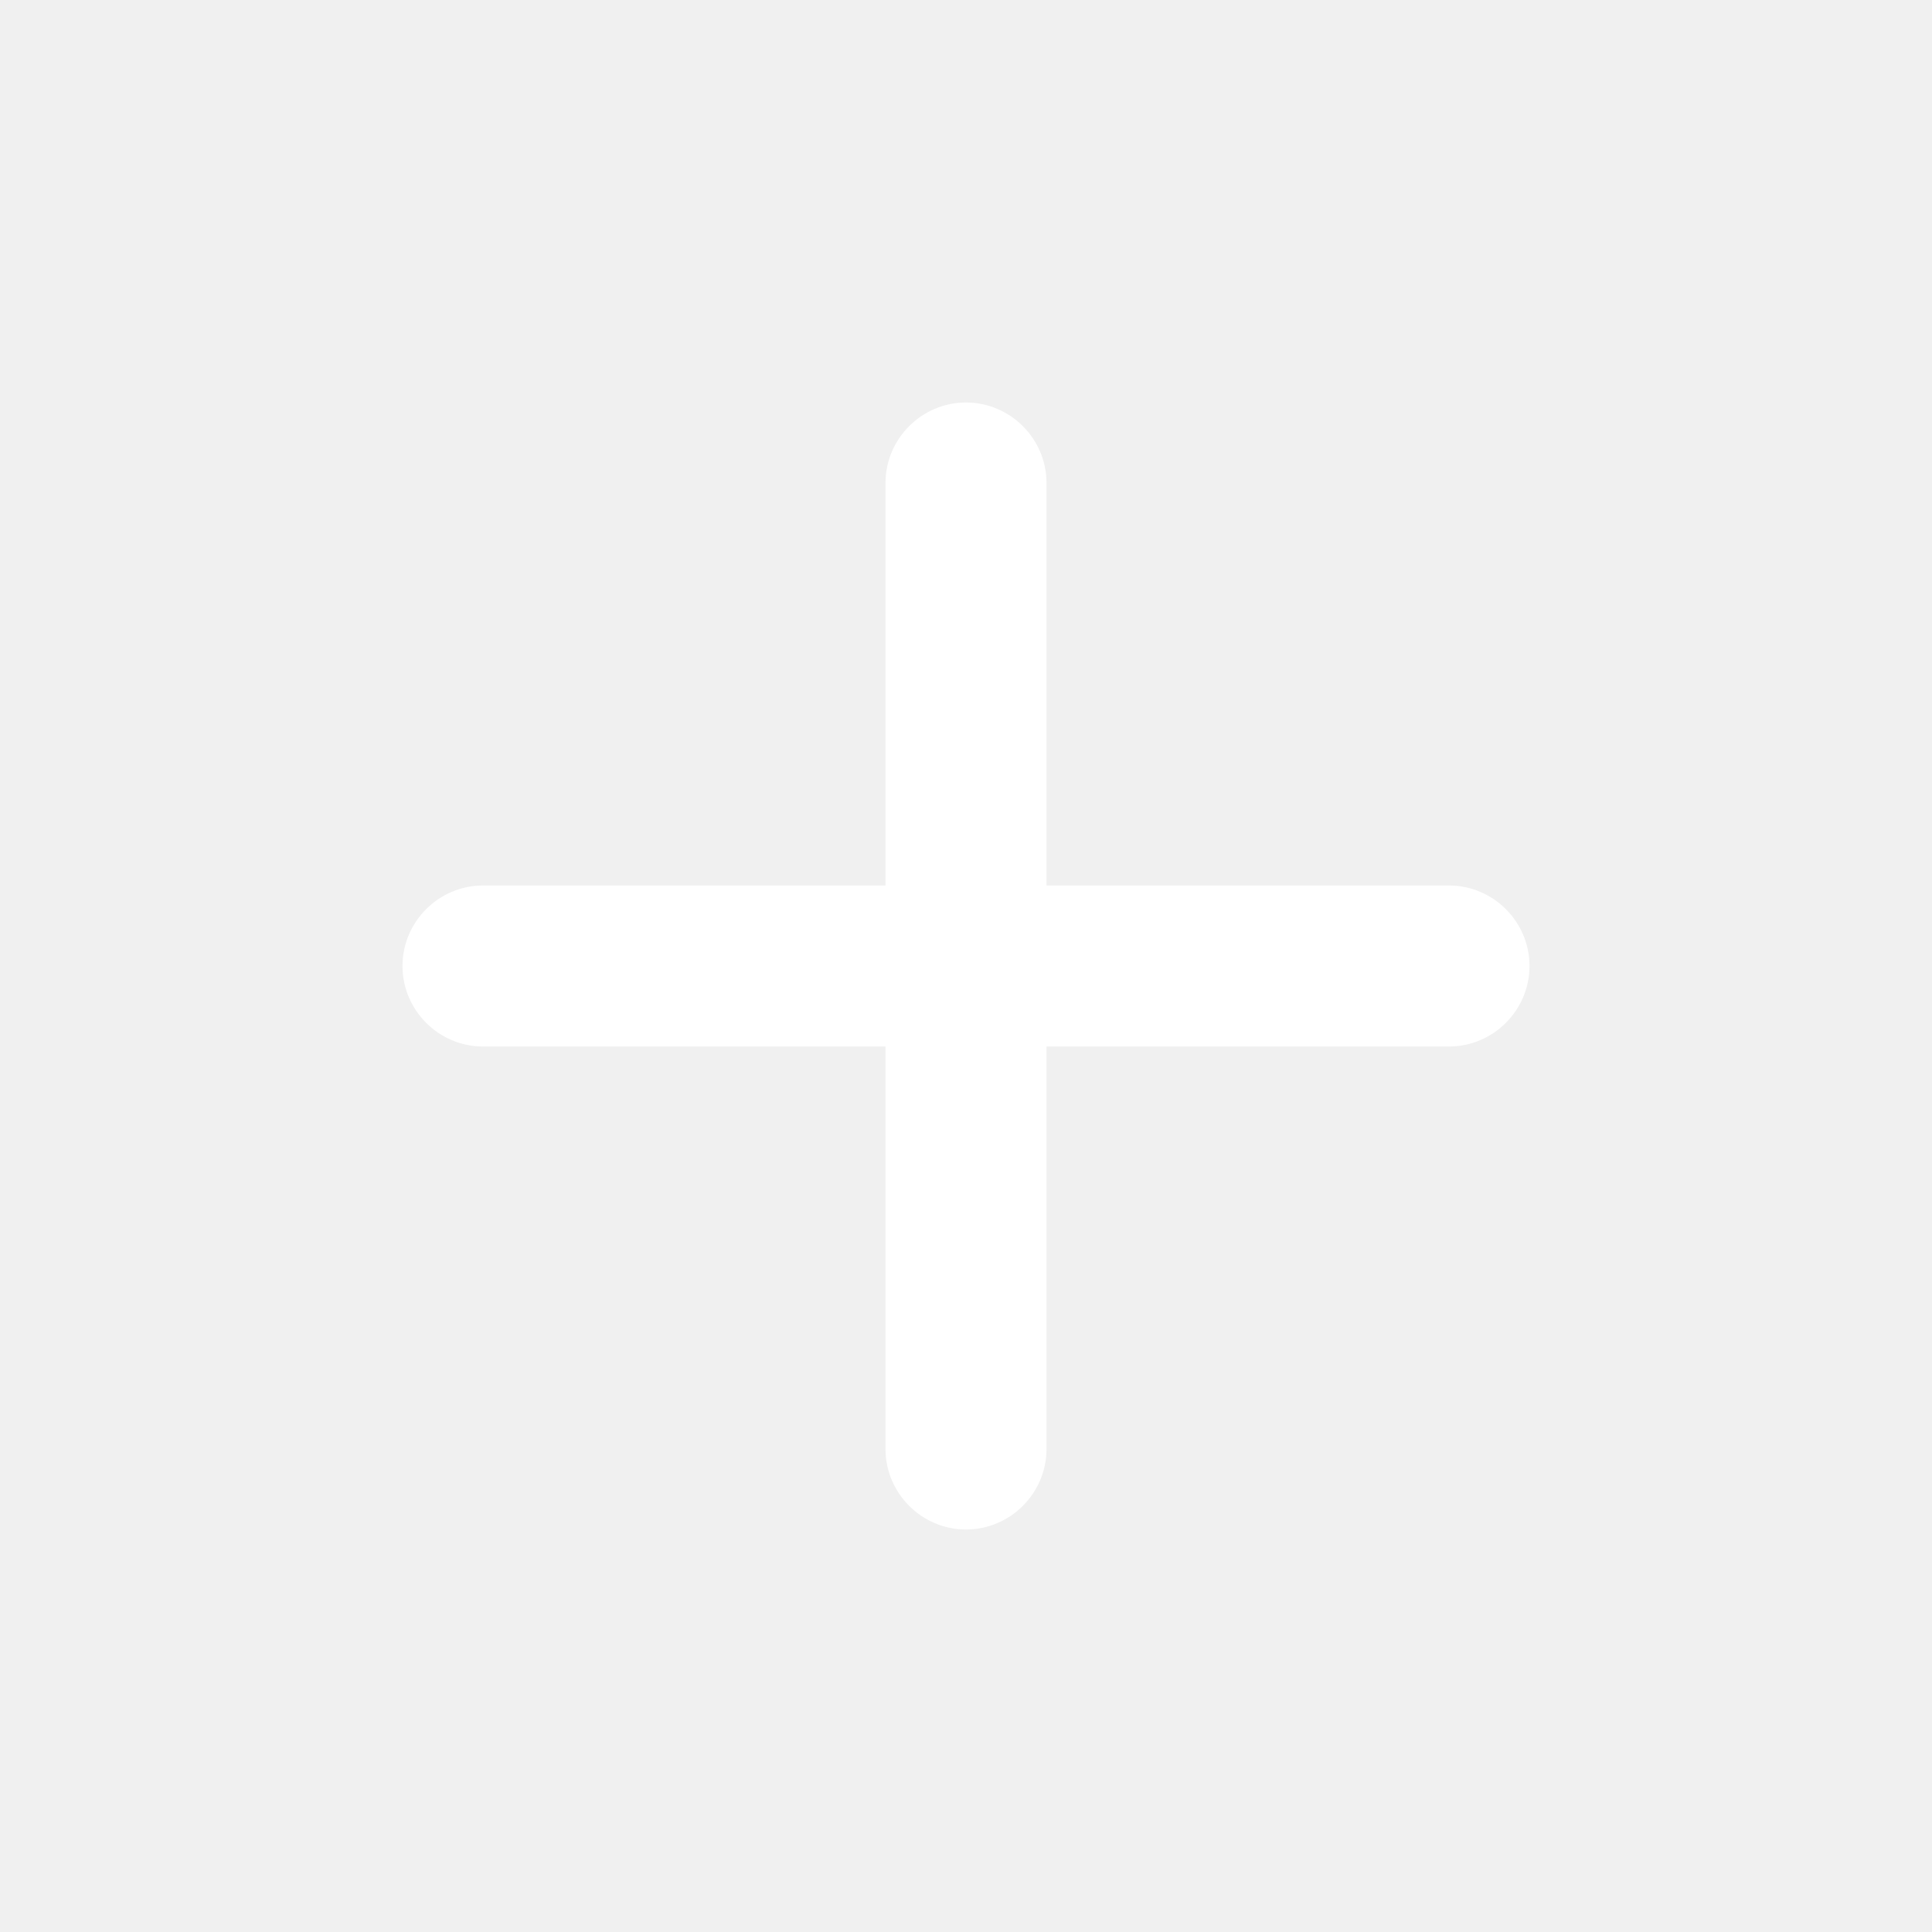
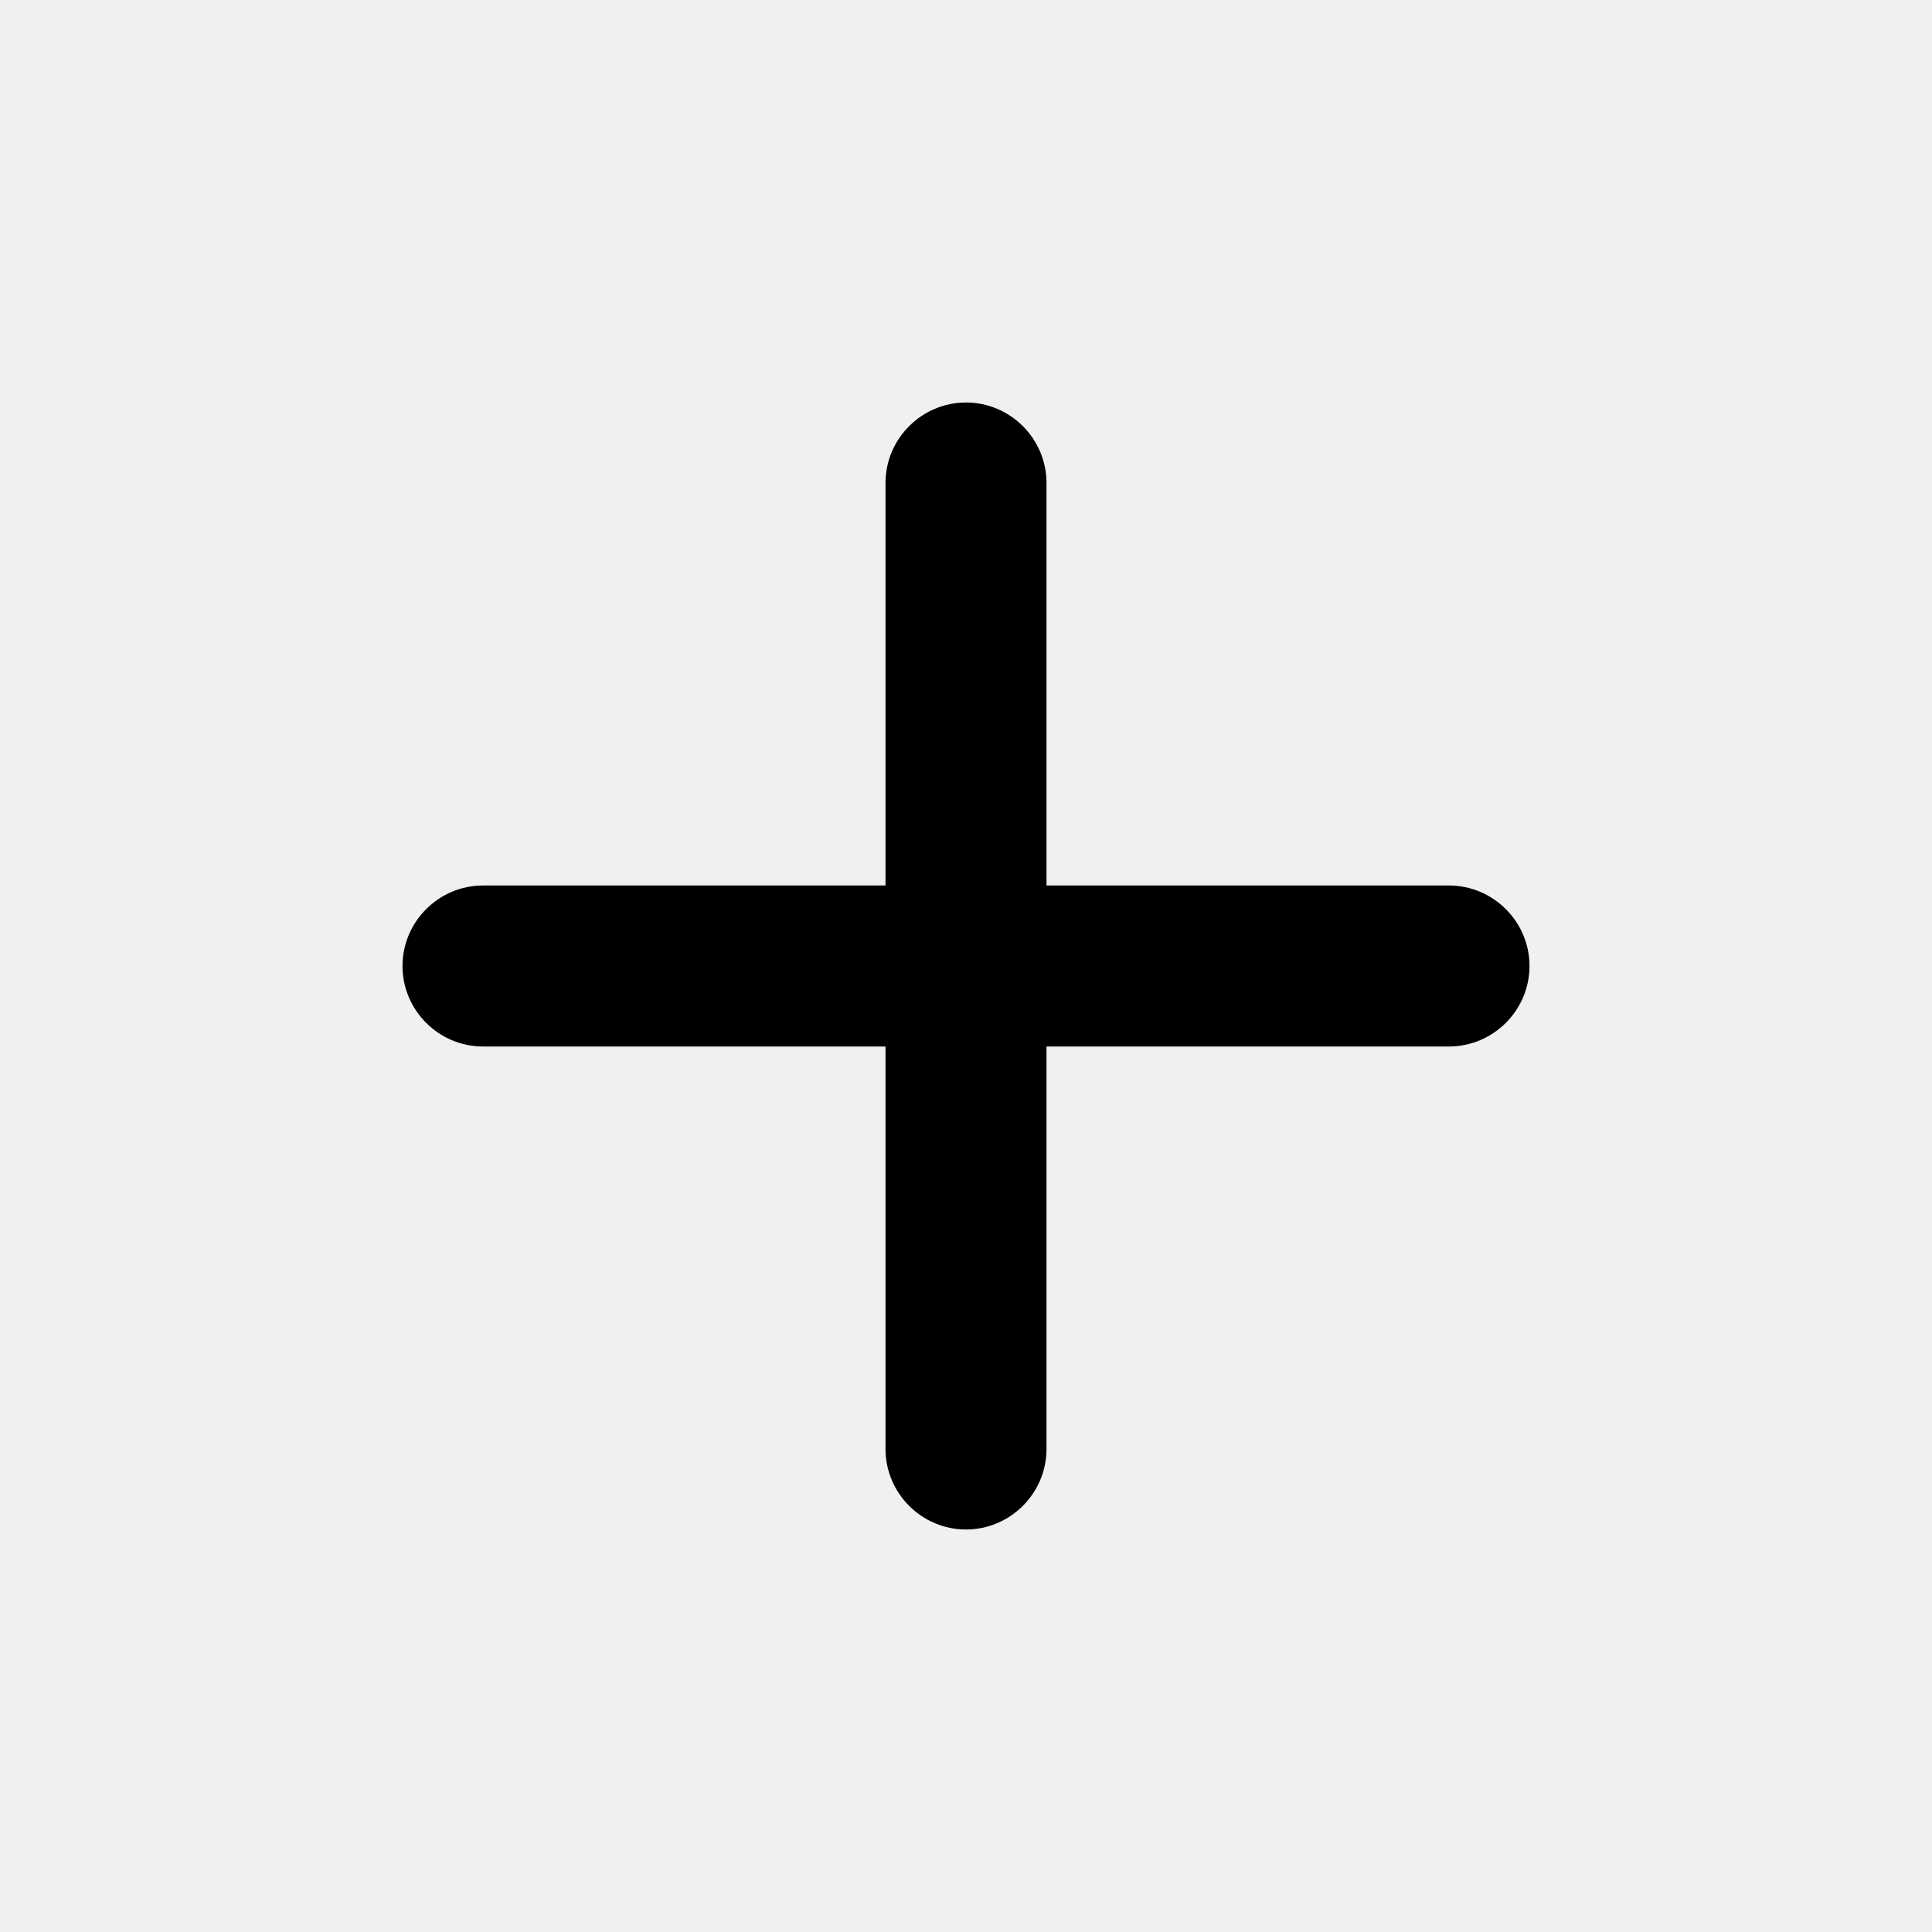
<svg xmlns="http://www.w3.org/2000/svg" width="24" height="24" viewBox="0 0 24 24">
-   <g fill="none">
-     <path d="M0 0h24v24H0z" />
-     <path fill="#FFF" class="ico-plus" d="M18 13h-5v5c0 .55-.45 1-1 1s-1-.45-1-1v-5H6c-.55 0-1-.45-1-1s.45-1 1-1h5V6c0-.55.45-1 1-1s1 .45 1 1v5h5c.55 0 1 .45 1 1s-.45 1-1 1z" />
-   </g>
+   <path class="ico-plus" d="M18 13h-5v5c0 .55-.45 1-1 1s-1-.45-1-1v-5H6c-.55 0-1-.45-1-1s.45-1 1-1h5V6c0-.55.45-1 1-1s1 .45 1 1v5h5c.55 0 1 .45 1 1s-.45 1-1 1z" />
</svg>
